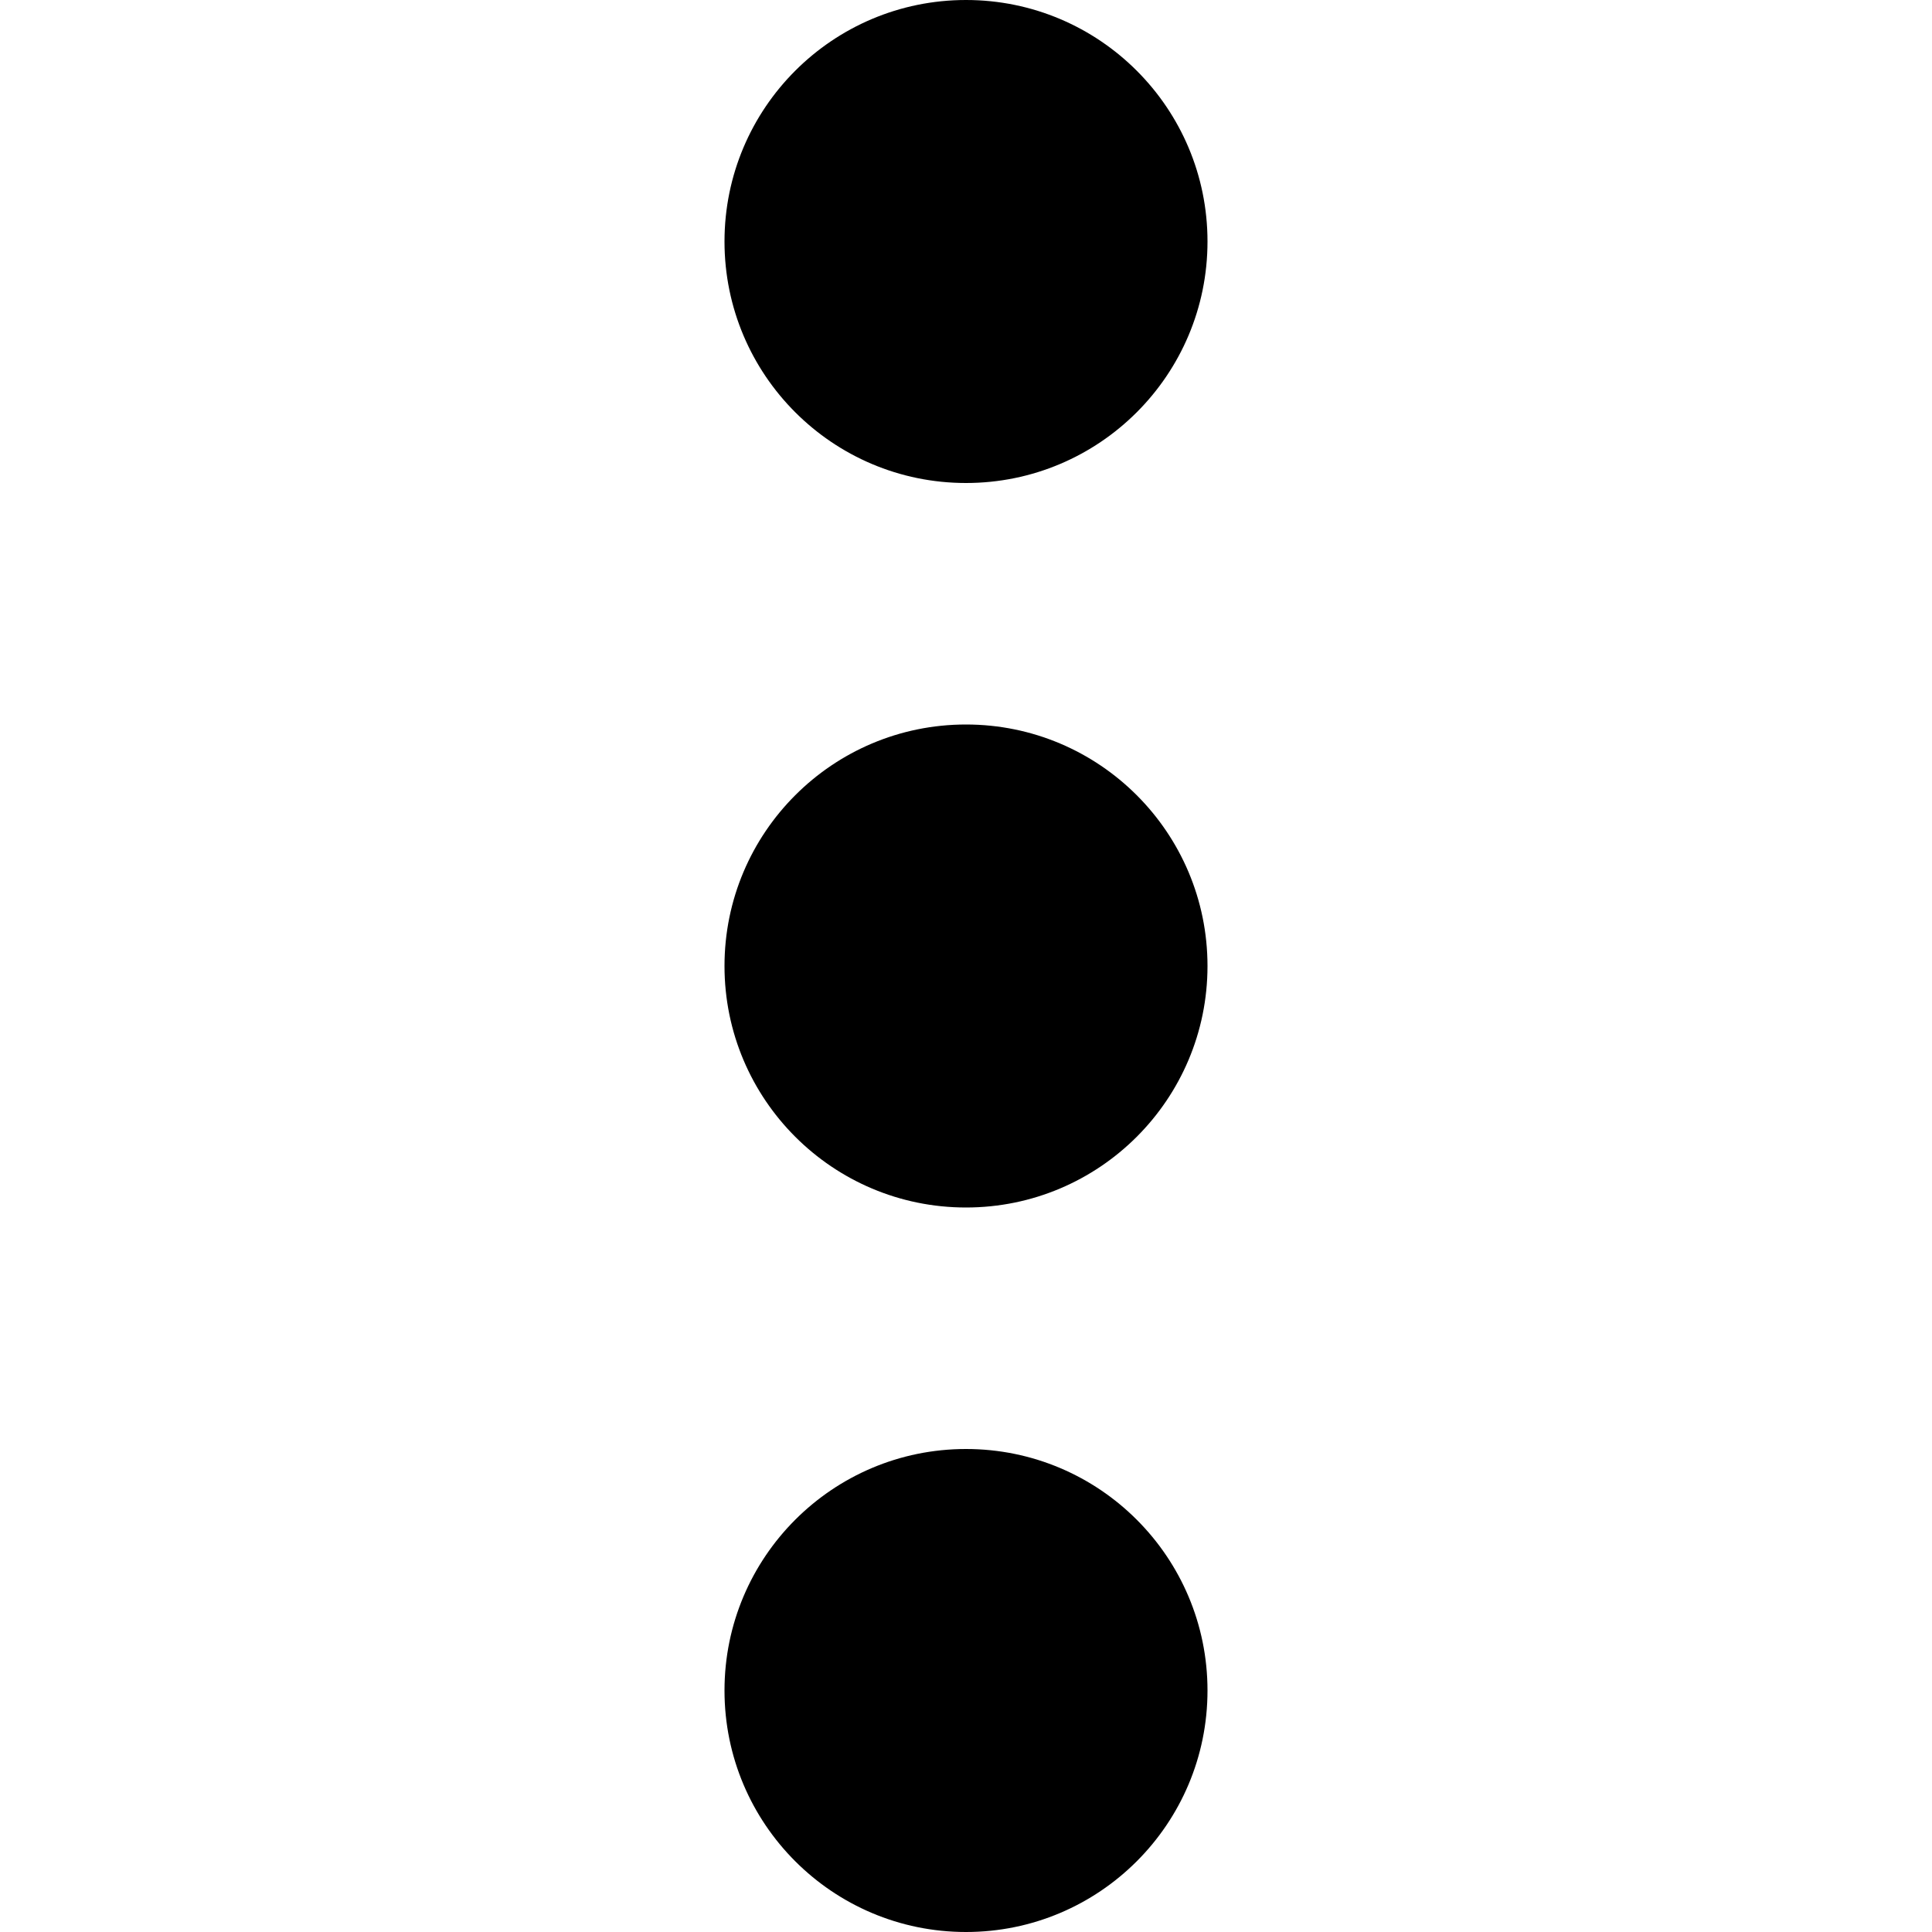
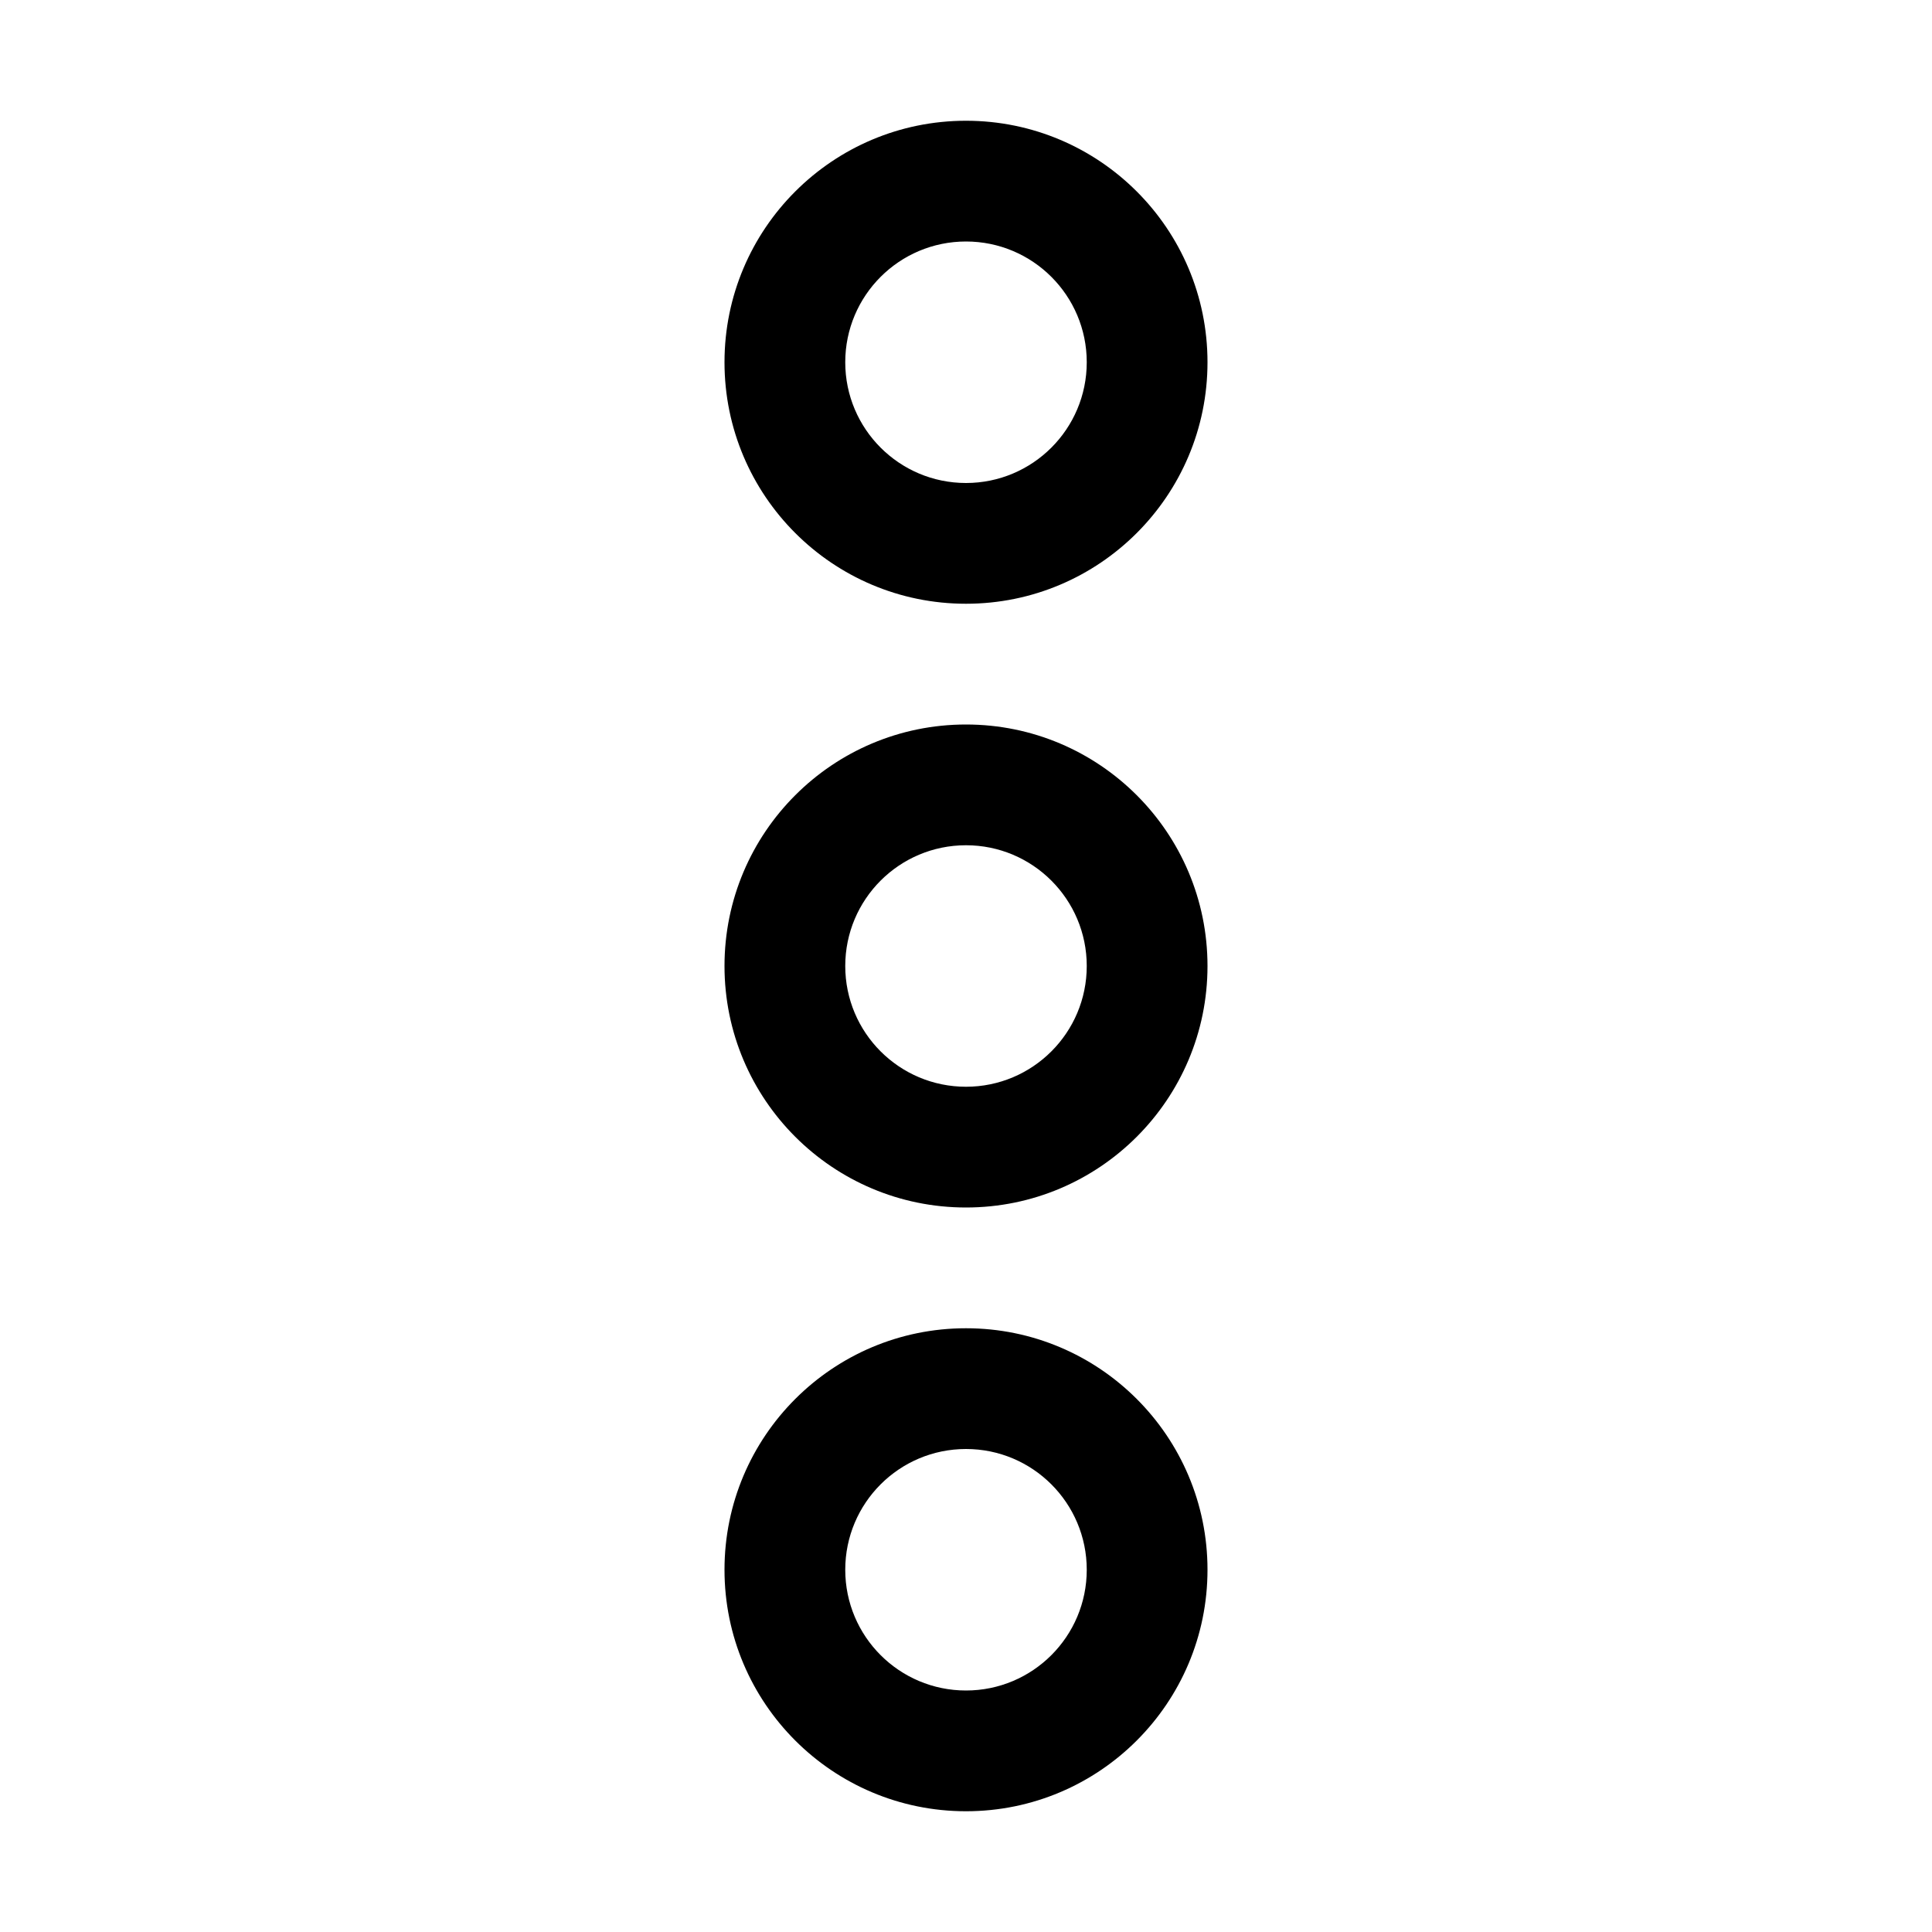
<svg xmlns="http://www.w3.org/2000/svg" width="16" height="16" viewBox="0 0 16 16">
-   <path d="M8 12a2 2 0 1 1 0 4 2 2 0 0 1 0-4Zm0-6a2 2 0 1 1 0 4 2 2 0 0 1 0-4Zm0-6a2 2 0 1 1 0 4 2 2 0 0 1 0-4Z" />
+   <path d="M6 3a2 2 0 1 1 4 0 2 2 0 0 1-4 0Zm2-1a1 1 0 1 0 0 2 1 1 0 0 0 0-2ZM6 8a2 2 0 1 1 4 0 2 2 0 0 1-4 0Zm2-1a1 1 0 1 0 0 2 1 1 0 0 0 0-2Zm0 4a2 2 0 1 0 0 4 2 2 0 0 0 0-4Zm-1 2a1 1 0 1 1 2 0 1 1 0 0 1-2 0Z" />
</svg>
